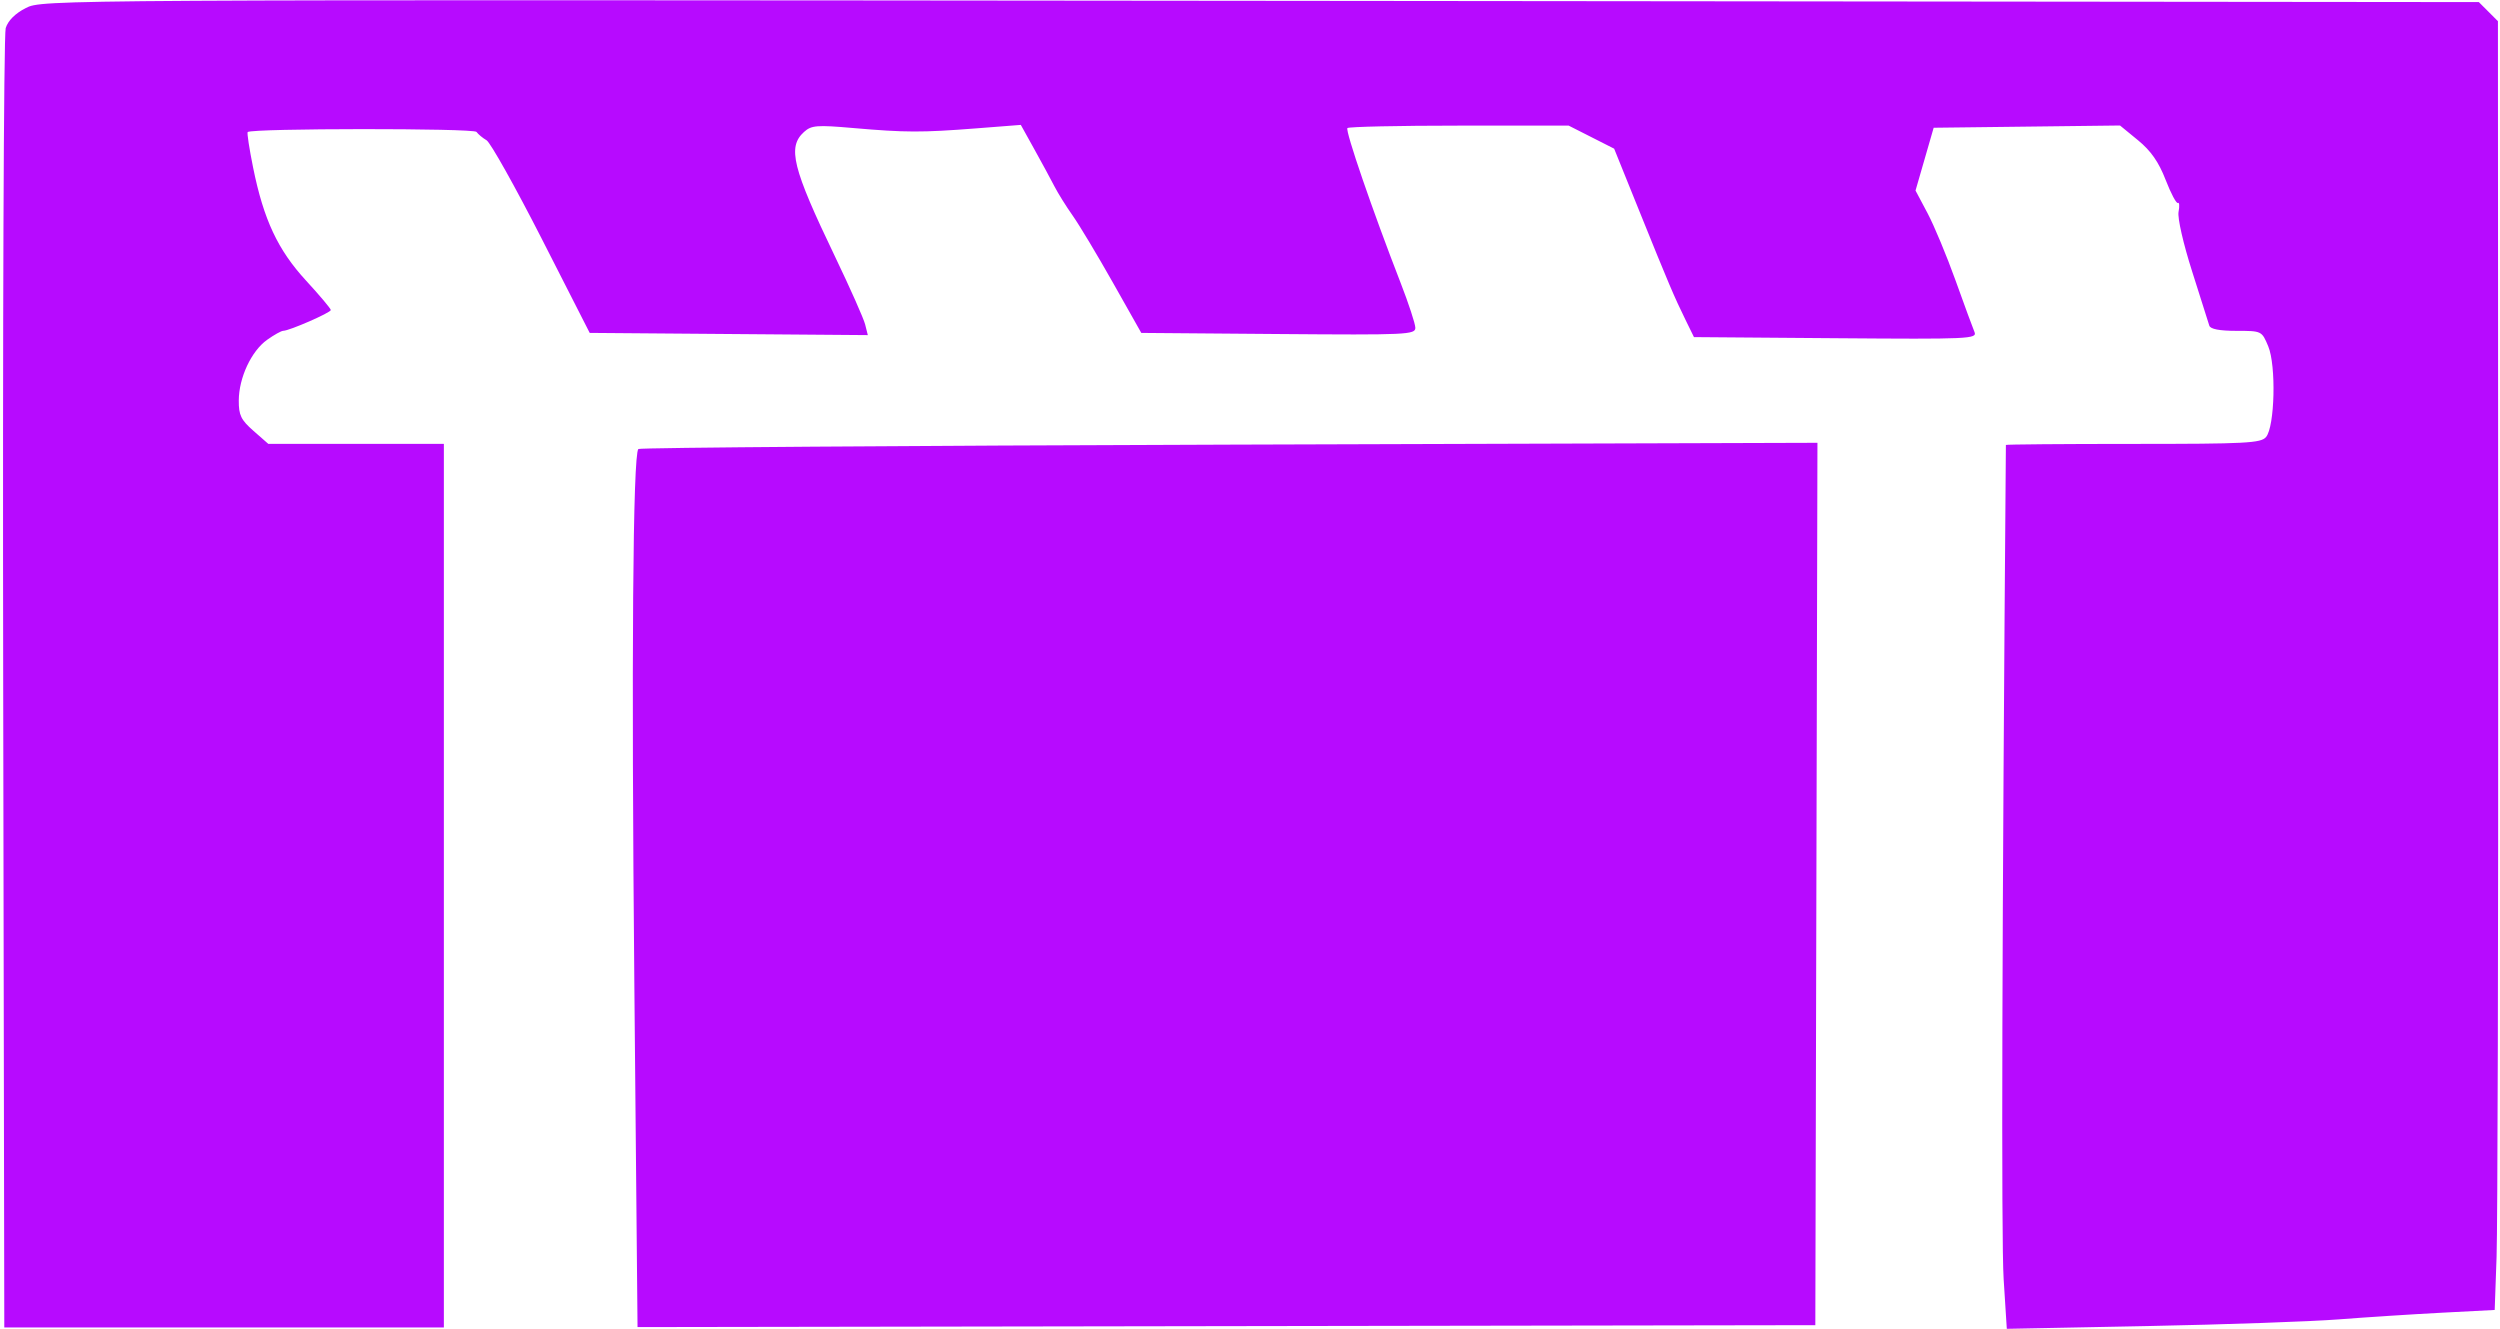
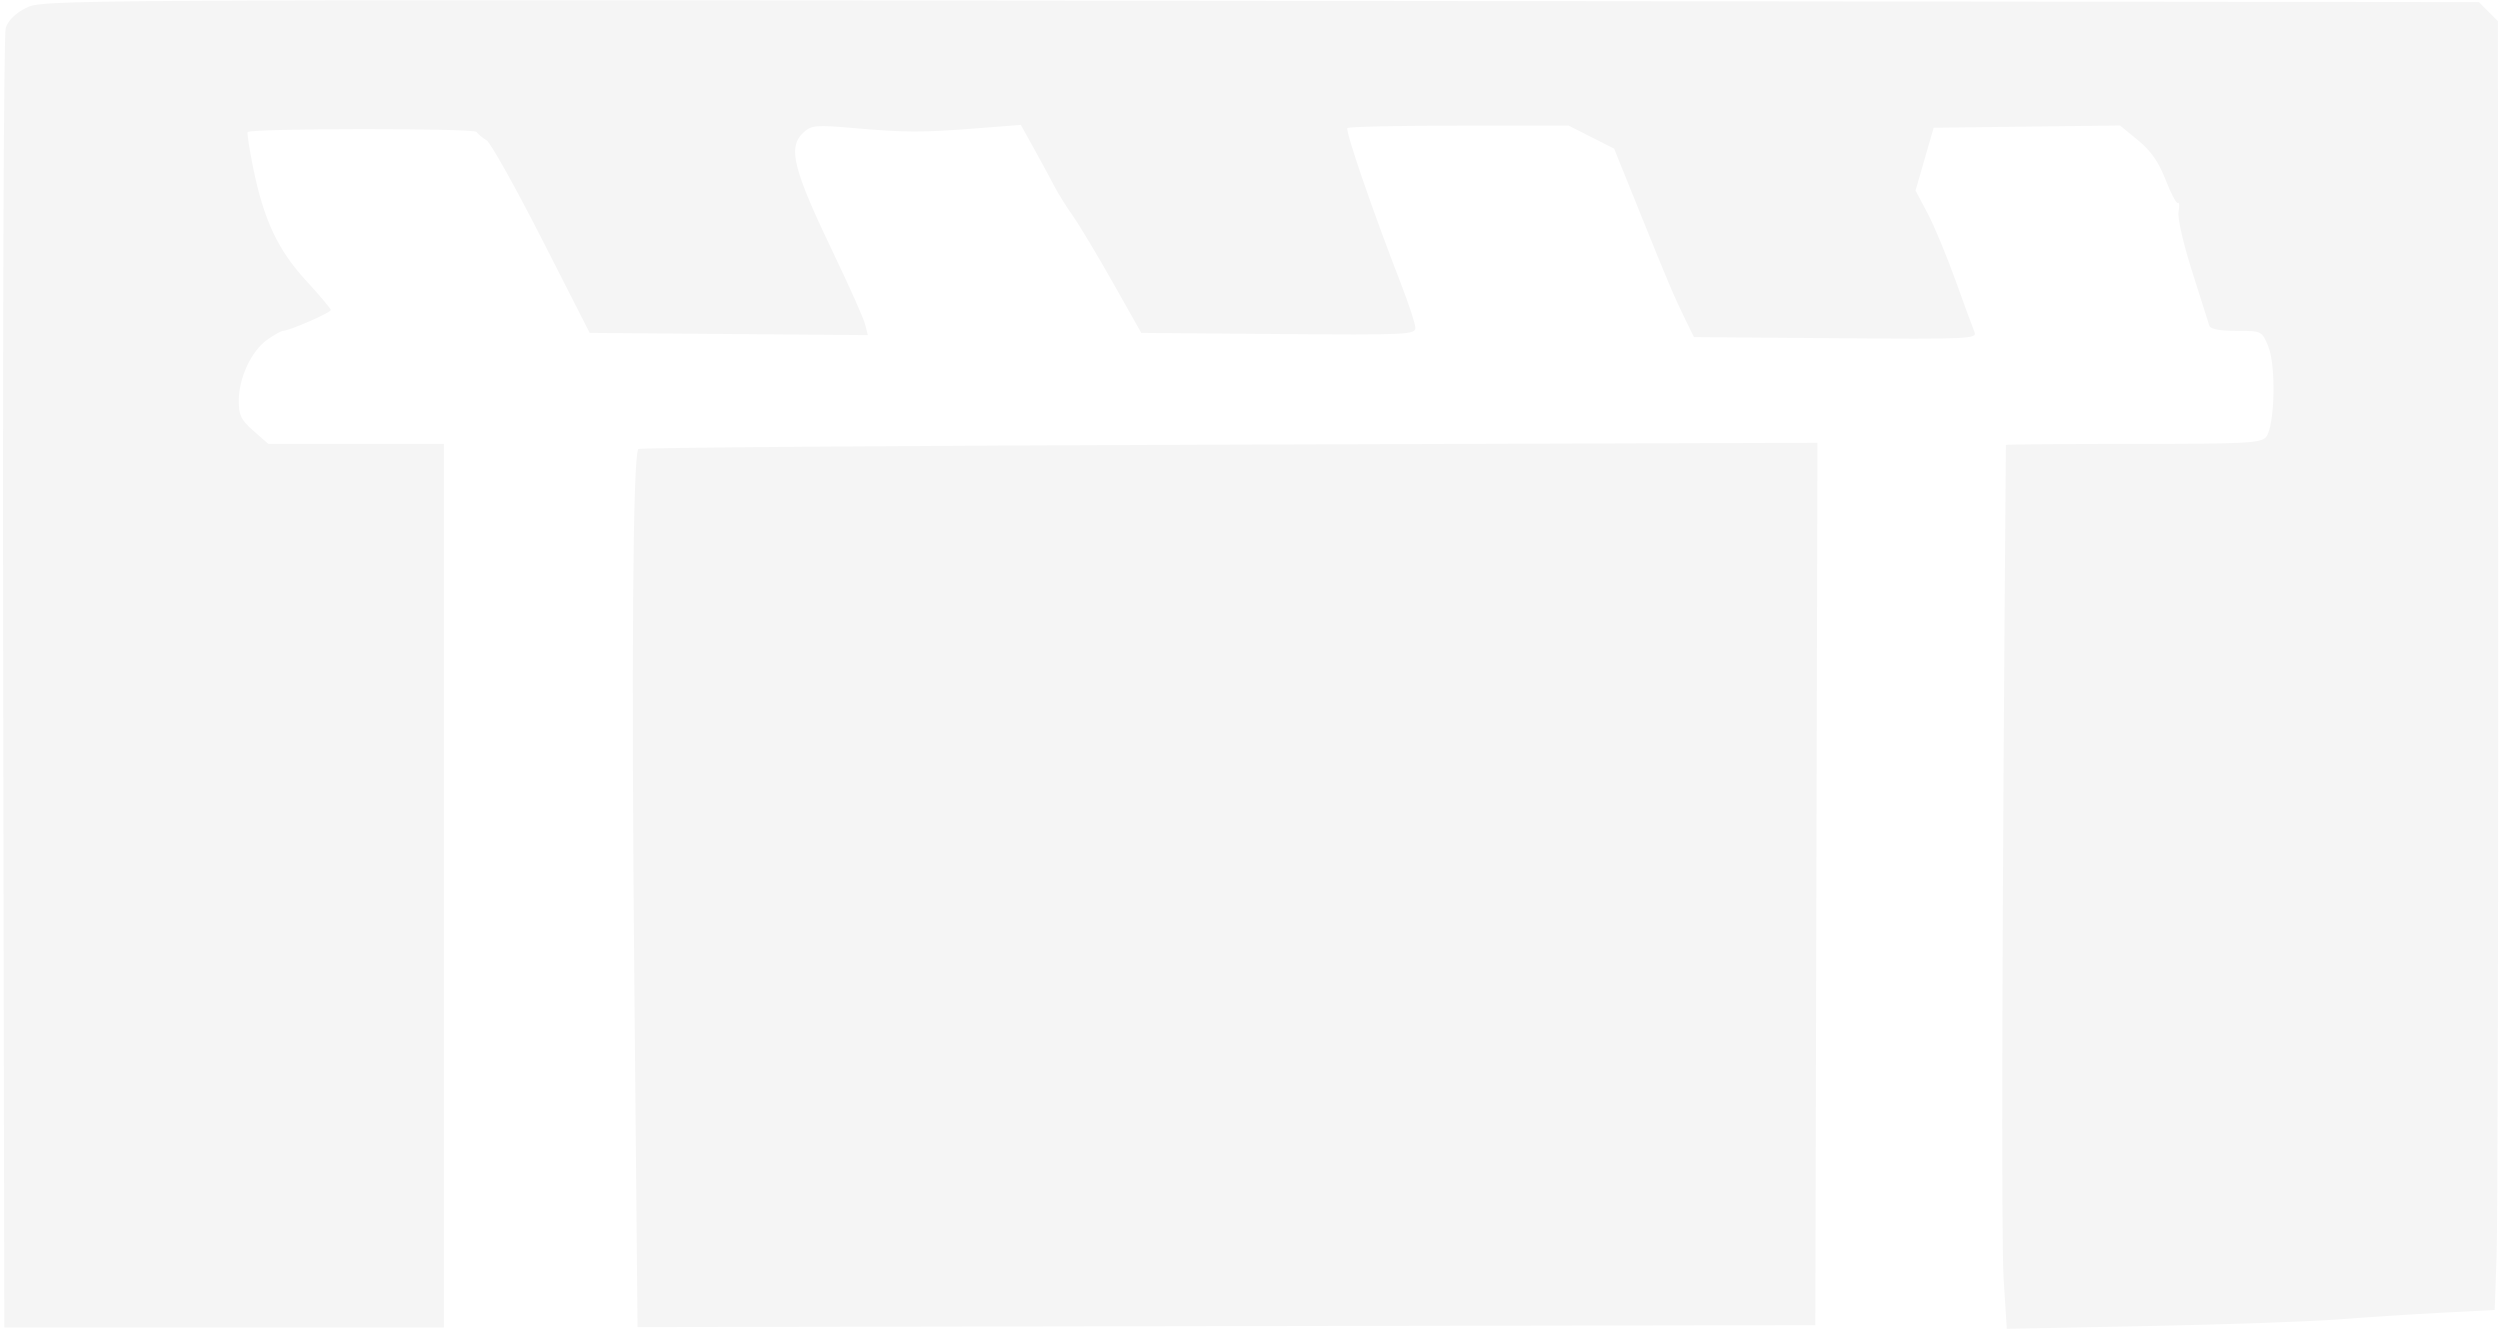
<svg xmlns="http://www.w3.org/2000/svg" width="157.956mm" height="83.957mm" viewBox="0 0 157.956 83.957" version="1.1" id="svg5" xml:space="preserve">
  <defs id="defs2" />
  <g id="layer1" transform="translate(-23.58136,-13.88167)">
-     <path style="fill:#b70aff;fill-opacity:1;stroke-width:0.265" d="m 23.783,57.075 c -0.038,-22.374 0.033,-41.011 0.158,-41.417 0.146,-0.473 0.602,-0.928 1.273,-1.27 1.042,-0.531 1.294,-0.533 78.016,-0.454 l 76.97,0.08 0.603,0.603 0.603,0.603 0.017,37.365 c 0.009,20.551 -0.037,38.872 -0.102,40.714 l -0.119,3.349 -3.337,0.174 c -1.836,0.096 -4.766,0.285 -6.512,0.421 -1.746,0.136 -7.18,0.326 -12.076,0.422 l -8.901,0.175 -0.2,-3.151 c -0.155,-2.442 -0.102,-22.311 0.142,-52.694 2.7e-4,-0.036 3.617,-0.066 8.038,-0.066 7.152,0 8.077,-0.048 8.401,-0.437 0.552,-0.665 0.644,-4.515 0.137,-5.729 -0.407,-0.975 -0.412,-0.977 -2.018,-0.977 -1.059,0 -1.642,-0.113 -1.706,-0.331 -0.053,-0.182 -0.541,-1.722 -1.084,-3.422 -0.557,-1.744 -0.932,-3.384 -0.859,-3.762 0.071,-0.369 0.052,-0.624 -0.041,-0.567 -0.093,0.058 -0.443,-0.601 -0.777,-1.463 -0.436,-1.125 -0.929,-1.831 -1.744,-2.499 l -1.136,-0.931 -5.887,0.071 -5.887,0.071 -0.573,1.984 -0.573,1.984 0.76,1.433 c 0.418,0.788 1.211,2.693 1.763,4.233 0.552,1.54 1.092,3.01 1.2,3.267 0.186,0.441 -0.291,0.463 -8.763,0.397 l -8.959,-0.07 -0.529,-1.08 c -0.726,-1.481 -1.067,-2.284 -2.912,-6.857 l -1.602,-3.969 -1.436,-0.728 -1.436,-0.728 h -6.913 c -3.802,0 -6.982,0.069 -7.067,0.154 -0.153,0.153 1.588,5.221 3.356,9.768 0.509,1.31 0.93,2.591 0.935,2.848 0.008,0.438 -0.525,0.462 -8.653,0.397 l -8.662,-0.07 -1.791,-3.173 c -0.985,-1.745 -2.128,-3.65 -2.54,-4.233 -0.412,-0.583 -0.933,-1.417 -1.157,-1.854 -0.224,-0.437 -0.794,-1.489 -1.266,-2.338 l -0.858,-1.545 -2.812,0.219 c -3.445,0.269 -4.483,0.266 -7.778,-0.021 -2.307,-0.201 -2.641,-0.174 -3.109,0.249 -1.058,0.957 -0.733,2.266 1.952,7.857 0.958,1.996 1.818,3.932 1.911,4.303 l 0.169,0.675 -8.786,-0.07 -8.786,-0.07 -3.033,-5.953 C 56.137,25.689 54.57,22.891 54.324,22.745 54.078,22.6 53.791,22.362 53.687,22.216 c -0.171,-0.24 -14.206,-0.232 -14.457,0.009 -0.051,0.049 0.104,1.063 0.345,2.252 0.666,3.286 1.562,5.198 3.346,7.137 0.859,0.934 1.562,1.77 1.562,1.856 0,0.165 -2.629,1.313 -3.007,1.313 -0.12,0 -0.578,0.256 -1.018,0.569 -0.996,0.709 -1.783,2.394 -1.79,3.835 -0.005,0.928 0.138,1.223 0.929,1.918 l 0.935,0.821 h 5.547 5.547 V 69.841 97.755 H 37.74 23.853 Z m 39.878,19.038 c -0.191,-20.576 -0.094,-33.514 0.254,-33.862 0.088,-0.088 16.885,-0.212 37.328,-0.276 l 37.169,-0.116 -0.067,27.875 -0.067,27.875 -37.208,0.061 -37.208,0.061 z" id="path928" />
+     <path style="fill:#f5f5f5;;fill-opacity:1;stroke-width:0.265" d="m 23.783,57.075 c -0.038,-22.374 0.033,-41.011 0.158,-41.417 0.146,-0.473 0.602,-0.928 1.273,-1.27 1.042,-0.531 1.294,-0.533 78.016,-0.454 l 76.97,0.08 0.603,0.603 0.603,0.603 0.017,37.365 c 0.009,20.551 -0.037,38.872 -0.102,40.714 l -0.119,3.349 -3.337,0.174 c -1.836,0.096 -4.766,0.285 -6.512,0.421 -1.746,0.136 -7.18,0.326 -12.076,0.422 l -8.901,0.175 -0.2,-3.151 c -0.155,-2.442 -0.102,-22.311 0.142,-52.694 2.7e-4,-0.036 3.617,-0.066 8.038,-0.066 7.152,0 8.077,-0.048 8.401,-0.437 0.552,-0.665 0.644,-4.515 0.137,-5.729 -0.407,-0.975 -0.412,-0.977 -2.018,-0.977 -1.059,0 -1.642,-0.113 -1.706,-0.331 -0.053,-0.182 -0.541,-1.722 -1.084,-3.422 -0.557,-1.744 -0.932,-3.384 -0.859,-3.762 0.071,-0.369 0.052,-0.624 -0.041,-0.567 -0.093,0.058 -0.443,-0.601 -0.777,-1.463 -0.436,-1.125 -0.929,-1.831 -1.744,-2.499 l -1.136,-0.931 -5.887,0.071 -5.887,0.071 -0.573,1.984 -0.573,1.984 0.76,1.433 c 0.418,0.788 1.211,2.693 1.763,4.233 0.552,1.54 1.092,3.01 1.2,3.267 0.186,0.441 -0.291,0.463 -8.763,0.397 l -8.959,-0.07 -0.529,-1.08 c -0.726,-1.481 -1.067,-2.284 -2.912,-6.857 l -1.602,-3.969 -1.436,-0.728 -1.436,-0.728 h -6.913 c -3.802,0 -6.982,0.069 -7.067,0.154 -0.153,0.153 1.588,5.221 3.356,9.768 0.509,1.31 0.93,2.591 0.935,2.848 0.008,0.438 -0.525,0.462 -8.653,0.397 l -8.662,-0.07 -1.791,-3.173 c -0.985,-1.745 -2.128,-3.65 -2.54,-4.233 -0.412,-0.583 -0.933,-1.417 -1.157,-1.854 -0.224,-0.437 -0.794,-1.489 -1.266,-2.338 l -0.858,-1.545 -2.812,0.219 c -3.445,0.269 -4.483,0.266 -7.778,-0.021 -2.307,-0.201 -2.641,-0.174 -3.109,0.249 -1.058,0.957 -0.733,2.266 1.952,7.857 0.958,1.996 1.818,3.932 1.911,4.303 l 0.169,0.675 -8.786,-0.07 -8.786,-0.07 -3.033,-5.953 C 56.137,25.689 54.57,22.891 54.324,22.745 54.078,22.6 53.791,22.362 53.687,22.216 c -0.171,-0.24 -14.206,-0.232 -14.457,0.009 -0.051,0.049 0.104,1.063 0.345,2.252 0.666,3.286 1.562,5.198 3.346,7.137 0.859,0.934 1.562,1.77 1.562,1.856 0,0.165 -2.629,1.313 -3.007,1.313 -0.12,0 -0.578,0.256 -1.018,0.569 -0.996,0.709 -1.783,2.394 -1.79,3.835 -0.005,0.928 0.138,1.223 0.929,1.918 l 0.935,0.821 h 5.547 5.547 V 69.841 97.755 H 37.74 23.853 Z m 39.878,19.038 c -0.191,-20.576 -0.094,-33.514 0.254,-33.862 0.088,-0.088 16.885,-0.212 37.328,-0.276 l 37.169,-0.116 -0.067,27.875 -0.067,27.875 -37.208,0.061 -37.208,0.061 z" id="path928" />
  </g>
</svg>
